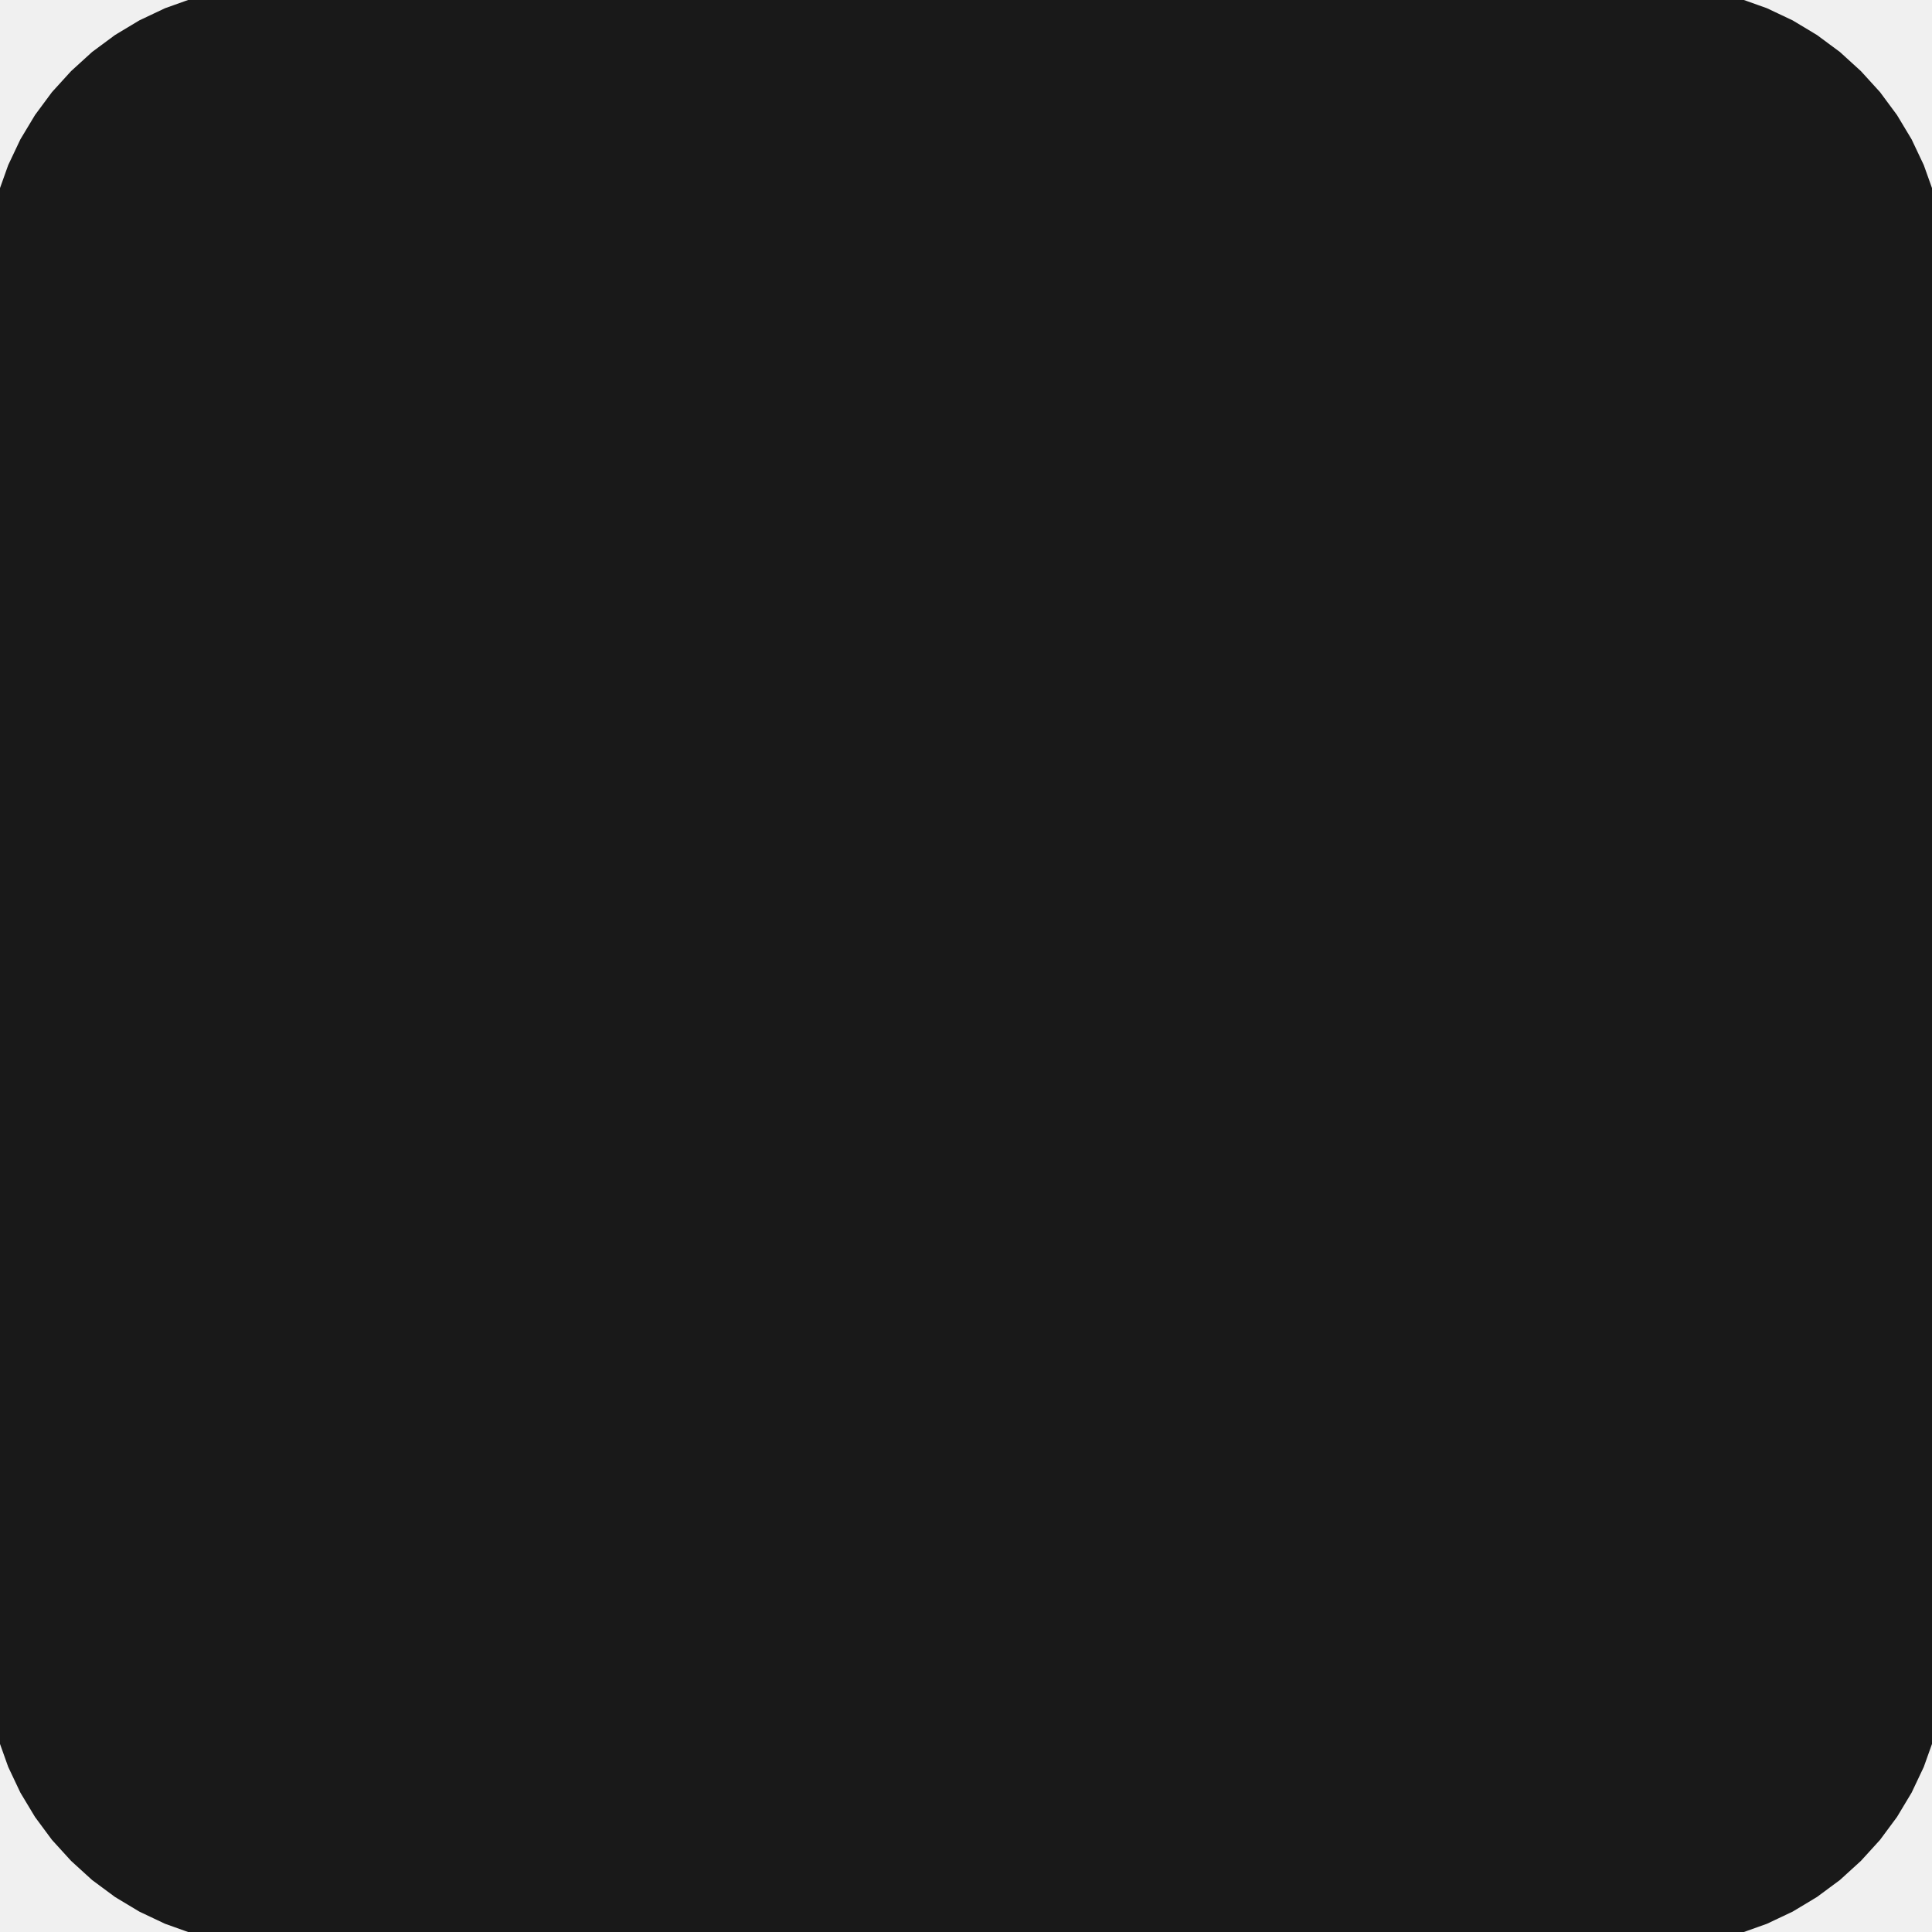
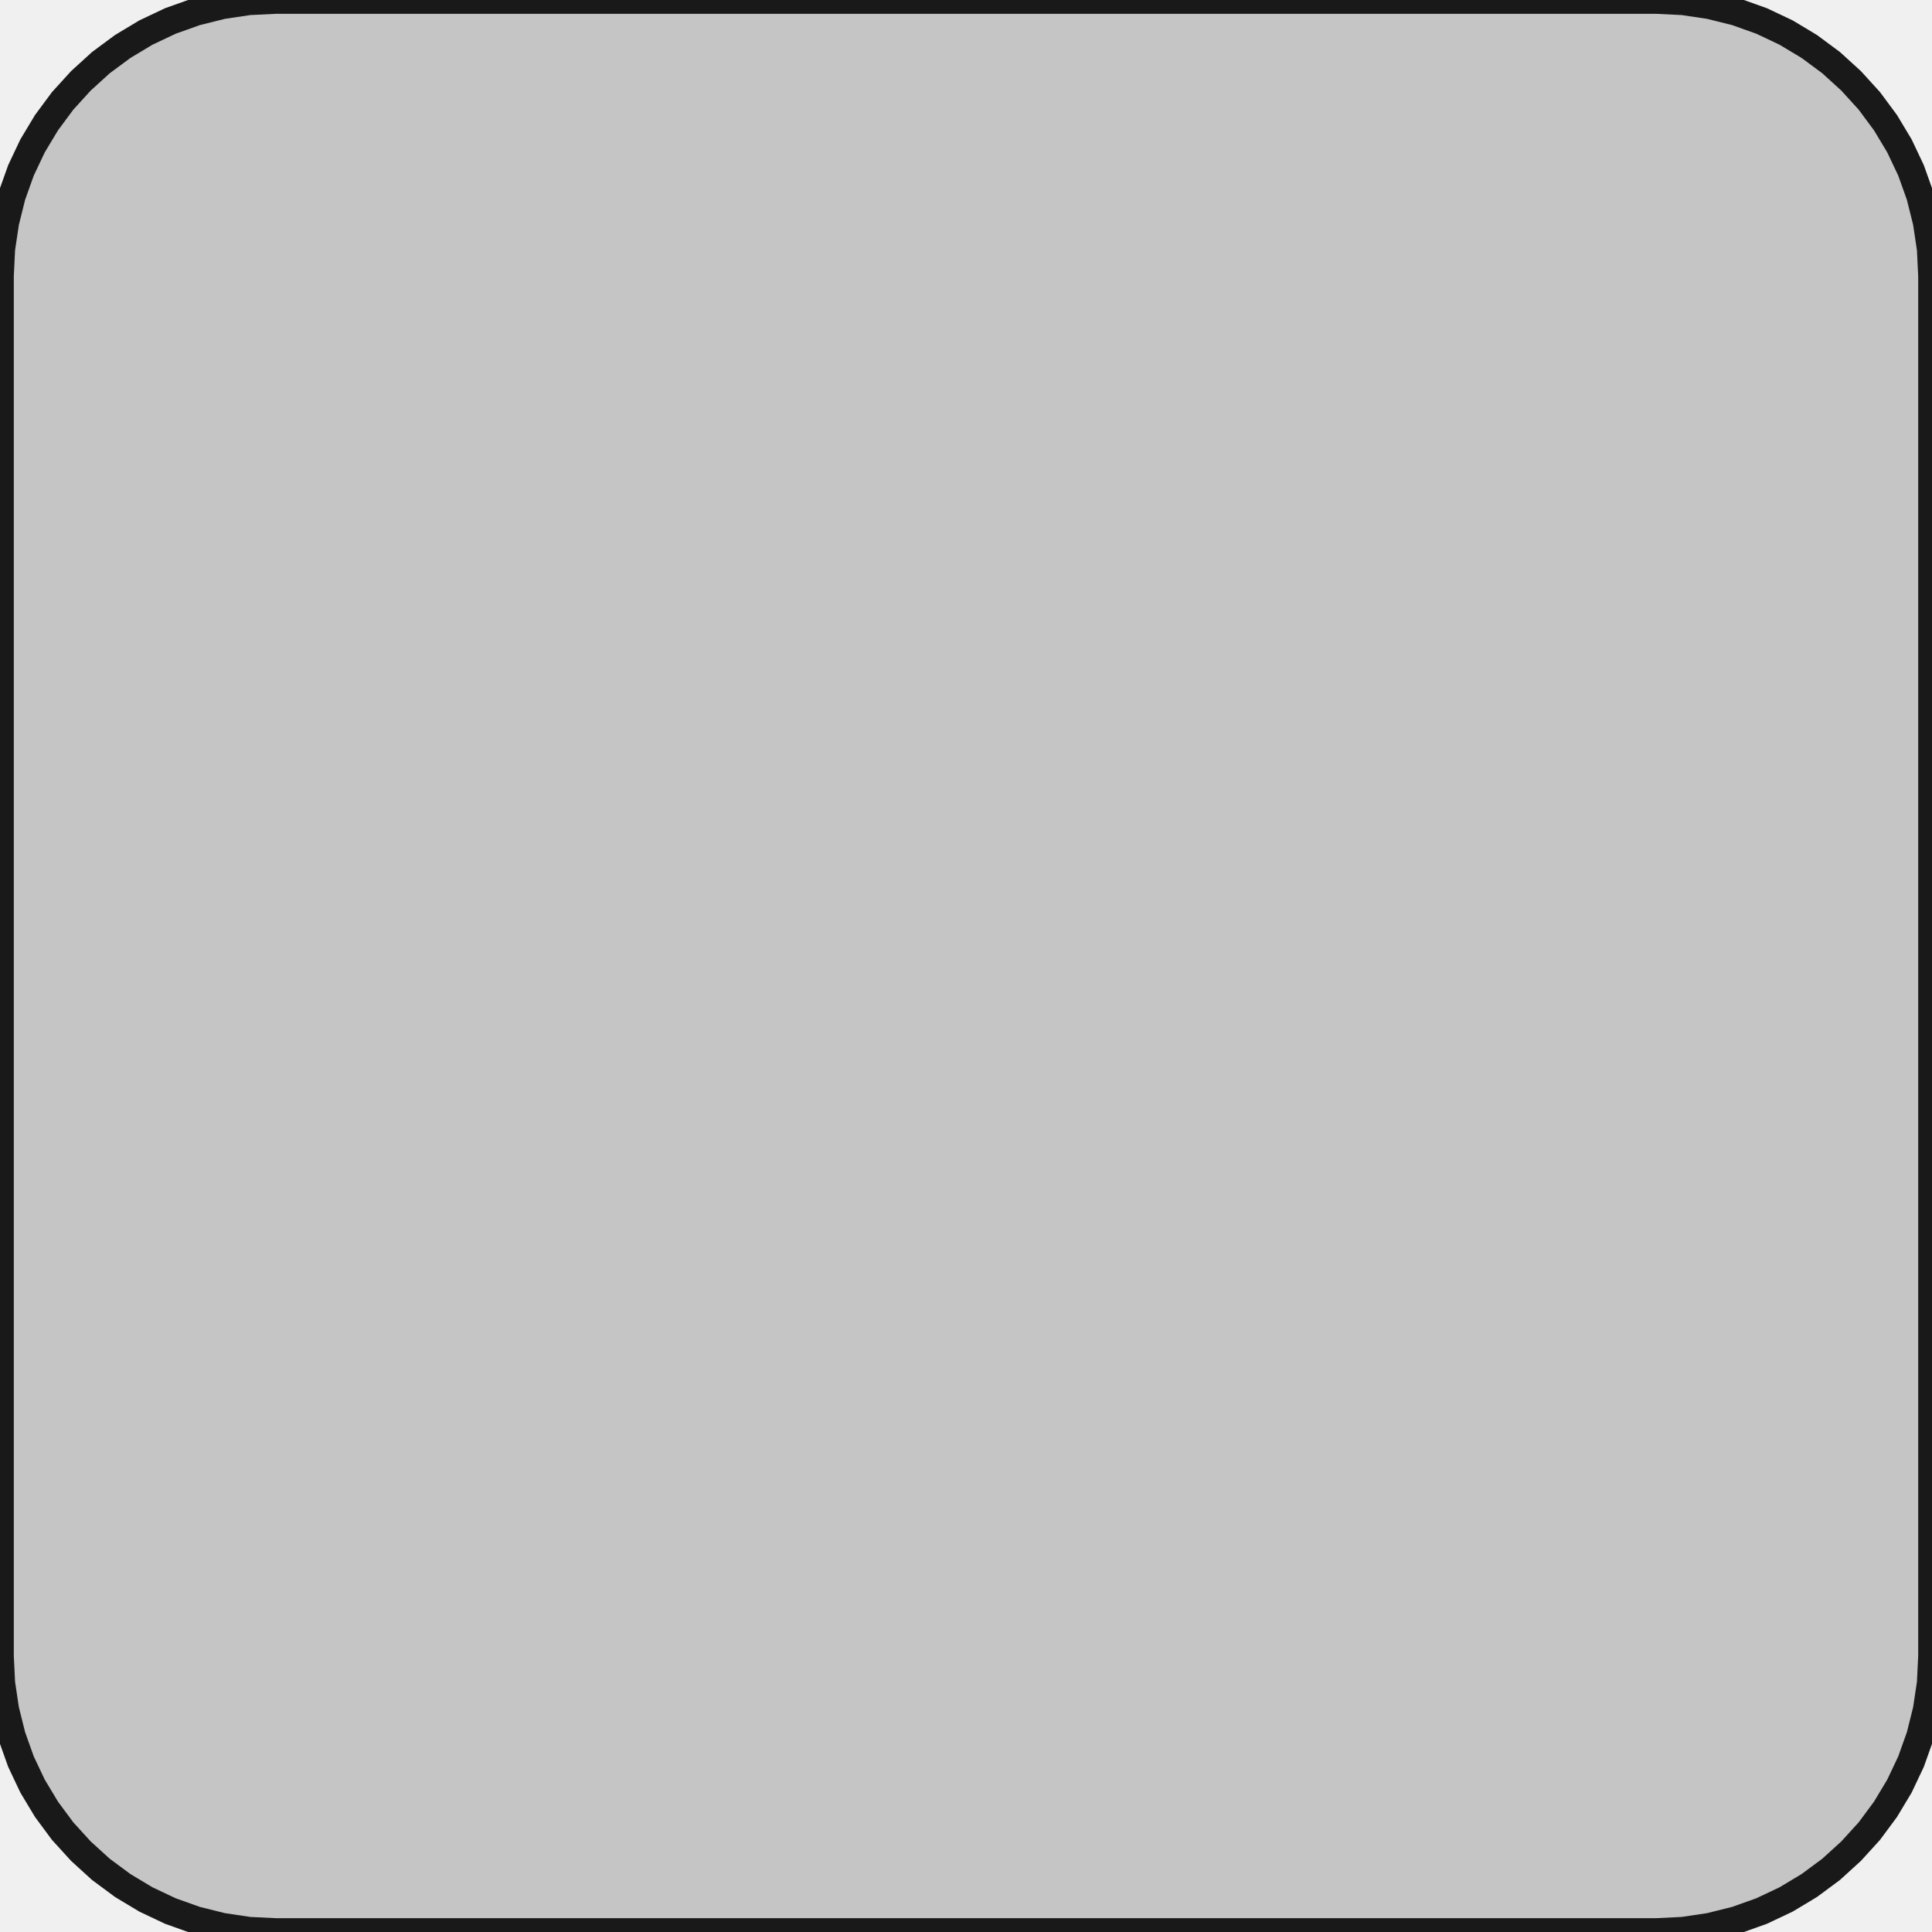
<svg xmlns="http://www.w3.org/2000/svg" version="1.1" viewBox="0 0 28 28" width="28mm" height="28mm">
  <defs>
    <marker id="arrow" viewBox="0 0 16 16" refX="8" refY="8" markerWidth="9" markerHeight="9" orient="auto-start-reverse">
      <path d="M 0 0 L 16 8 L 0 16 z" stroke="none" fill="context-fill" />
    </marker>
  </defs>
  <style>
     
        .background-fill {
            fill: #FFFFFF;
            stroke: none;
        }
         
        .grid {
            fill: #D8D8D8;
            stroke: #D8D8D8;
            stroke-width: 0.2;
        }
         
        .grid-stroke {
            fill: none;
            stroke: #D8D8D8;
            stroke-width: 0.2;
        }
         
        .grid-fill {
            fill: #D8D8D8;
            stroke: none;
        }
         
        .measure {
            fill: #00CCCC;
            stroke: #00CCCC;
            stroke-width: 0.2;
        }
         
        .measure-stroke {
            fill: none;
            stroke: #00CCCC;
            stroke-width: 0.2;
        }
         
        .measure-fill {
            fill: #00CCCC;
            stroke: none;
        }
         
        .highlight {
            fill: #FF9900;
            stroke: #FF9900;
            stroke-width: 0.2;
        }
         
        .highlight-stroke {
            fill: none;
            stroke: #FF9900;
            stroke-width: 0.2;
        }
         
        .highlight-fill {
            fill: #FF9900;
            stroke: none;
        }
         
        .entity {
-             fill: #191919;
+             fill: rgba(178, 178, 178, 0.70);
            stroke: #191919;
            stroke-width: 0.4;
-         }
-          
-         .entity-stroke {
-             fill: none;
-             stroke: #191919;
-             stroke-width: 0.4;
-         }
-          
-         .entity-fill {
-             fill: #191919;
-             stroke: none;
        }
        
            .active { fill-opacity: 1.0; stroke-opacity: 1.0; }
            .inactive { fill-opacity: 0.3; stroke-opacity: 0.3; }
        
  </style>
  <g class="entity">
    <path d="M0.019,24.392L0.077,24.78L0.172,25.161L0.304,25.531L0.472,25.886L0.674,26.222L0.908,26.538L1.172,26.828L1.462,27.092L1.778,27.326L2.114,27.528L2.469,27.696L2.839,27.828L3.22,27.923L3.608,27.981L4,28L24,28L24.392,27.981L24.78,27.923L25.161,27.828L25.531,27.696L25.886,27.528L26.222,27.326L26.538,27.092L26.828,26.828L27.092,26.538L27.326,26.222L27.528,25.886L27.696,25.531L27.828,25.161L27.923,24.78L27.981,24.392L28,24L28,4L27.981,3.608L27.923,3.22L27.828,2.839L27.696,2.469L27.528,2.114L27.326,1.778L27.092,1.462L26.828,1.172L26.538,0.908L26.222,0.674L25.886,0.472L25.531,0.304L25.161,0.172L24.78,0.077L24.392,0.019L24,0L4,0L3.608,0.019L3.22,0.077L2.839,0.172L2.469,0.304L2.114,0.472L1.778,0.674L1.462,0.908L1.172,1.172L0.908,1.462L0.674,1.778L0.472,2.114L0.304,2.469L0.172,2.839L0.077,3.22L0.019,3.608L0,4L0,24L0.019,24.392 Z  " />
  </g>
</svg>
